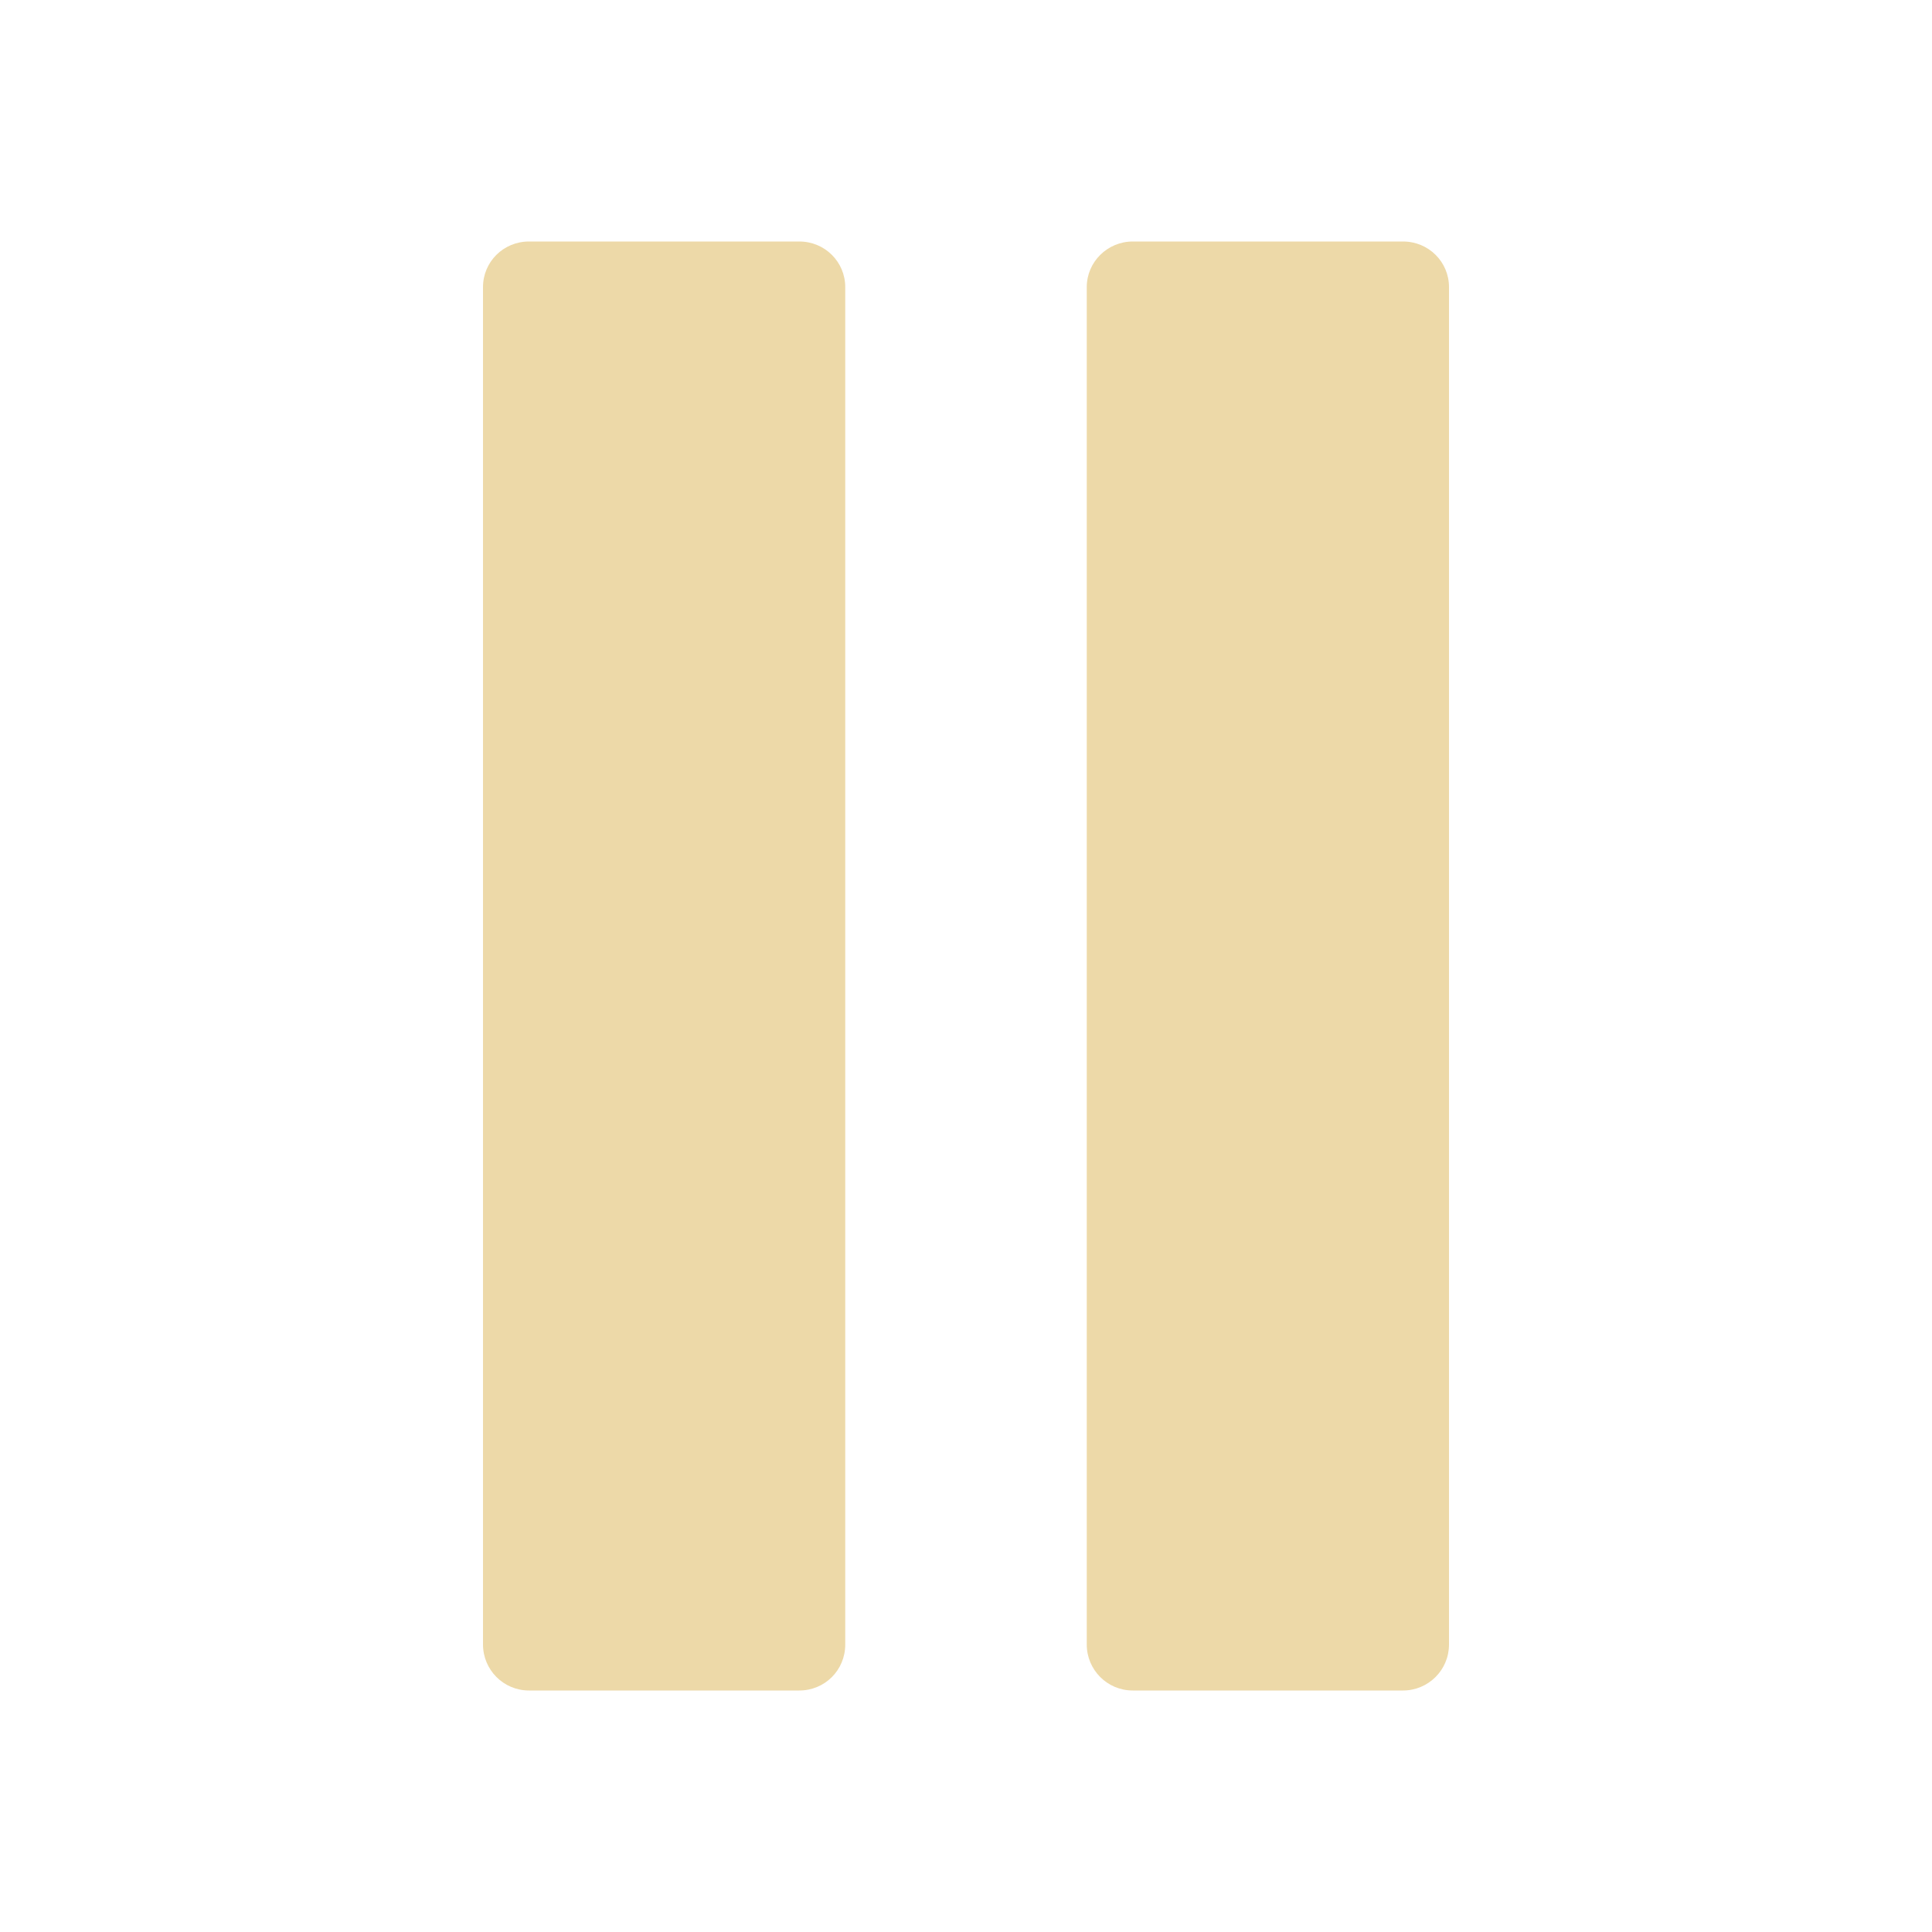
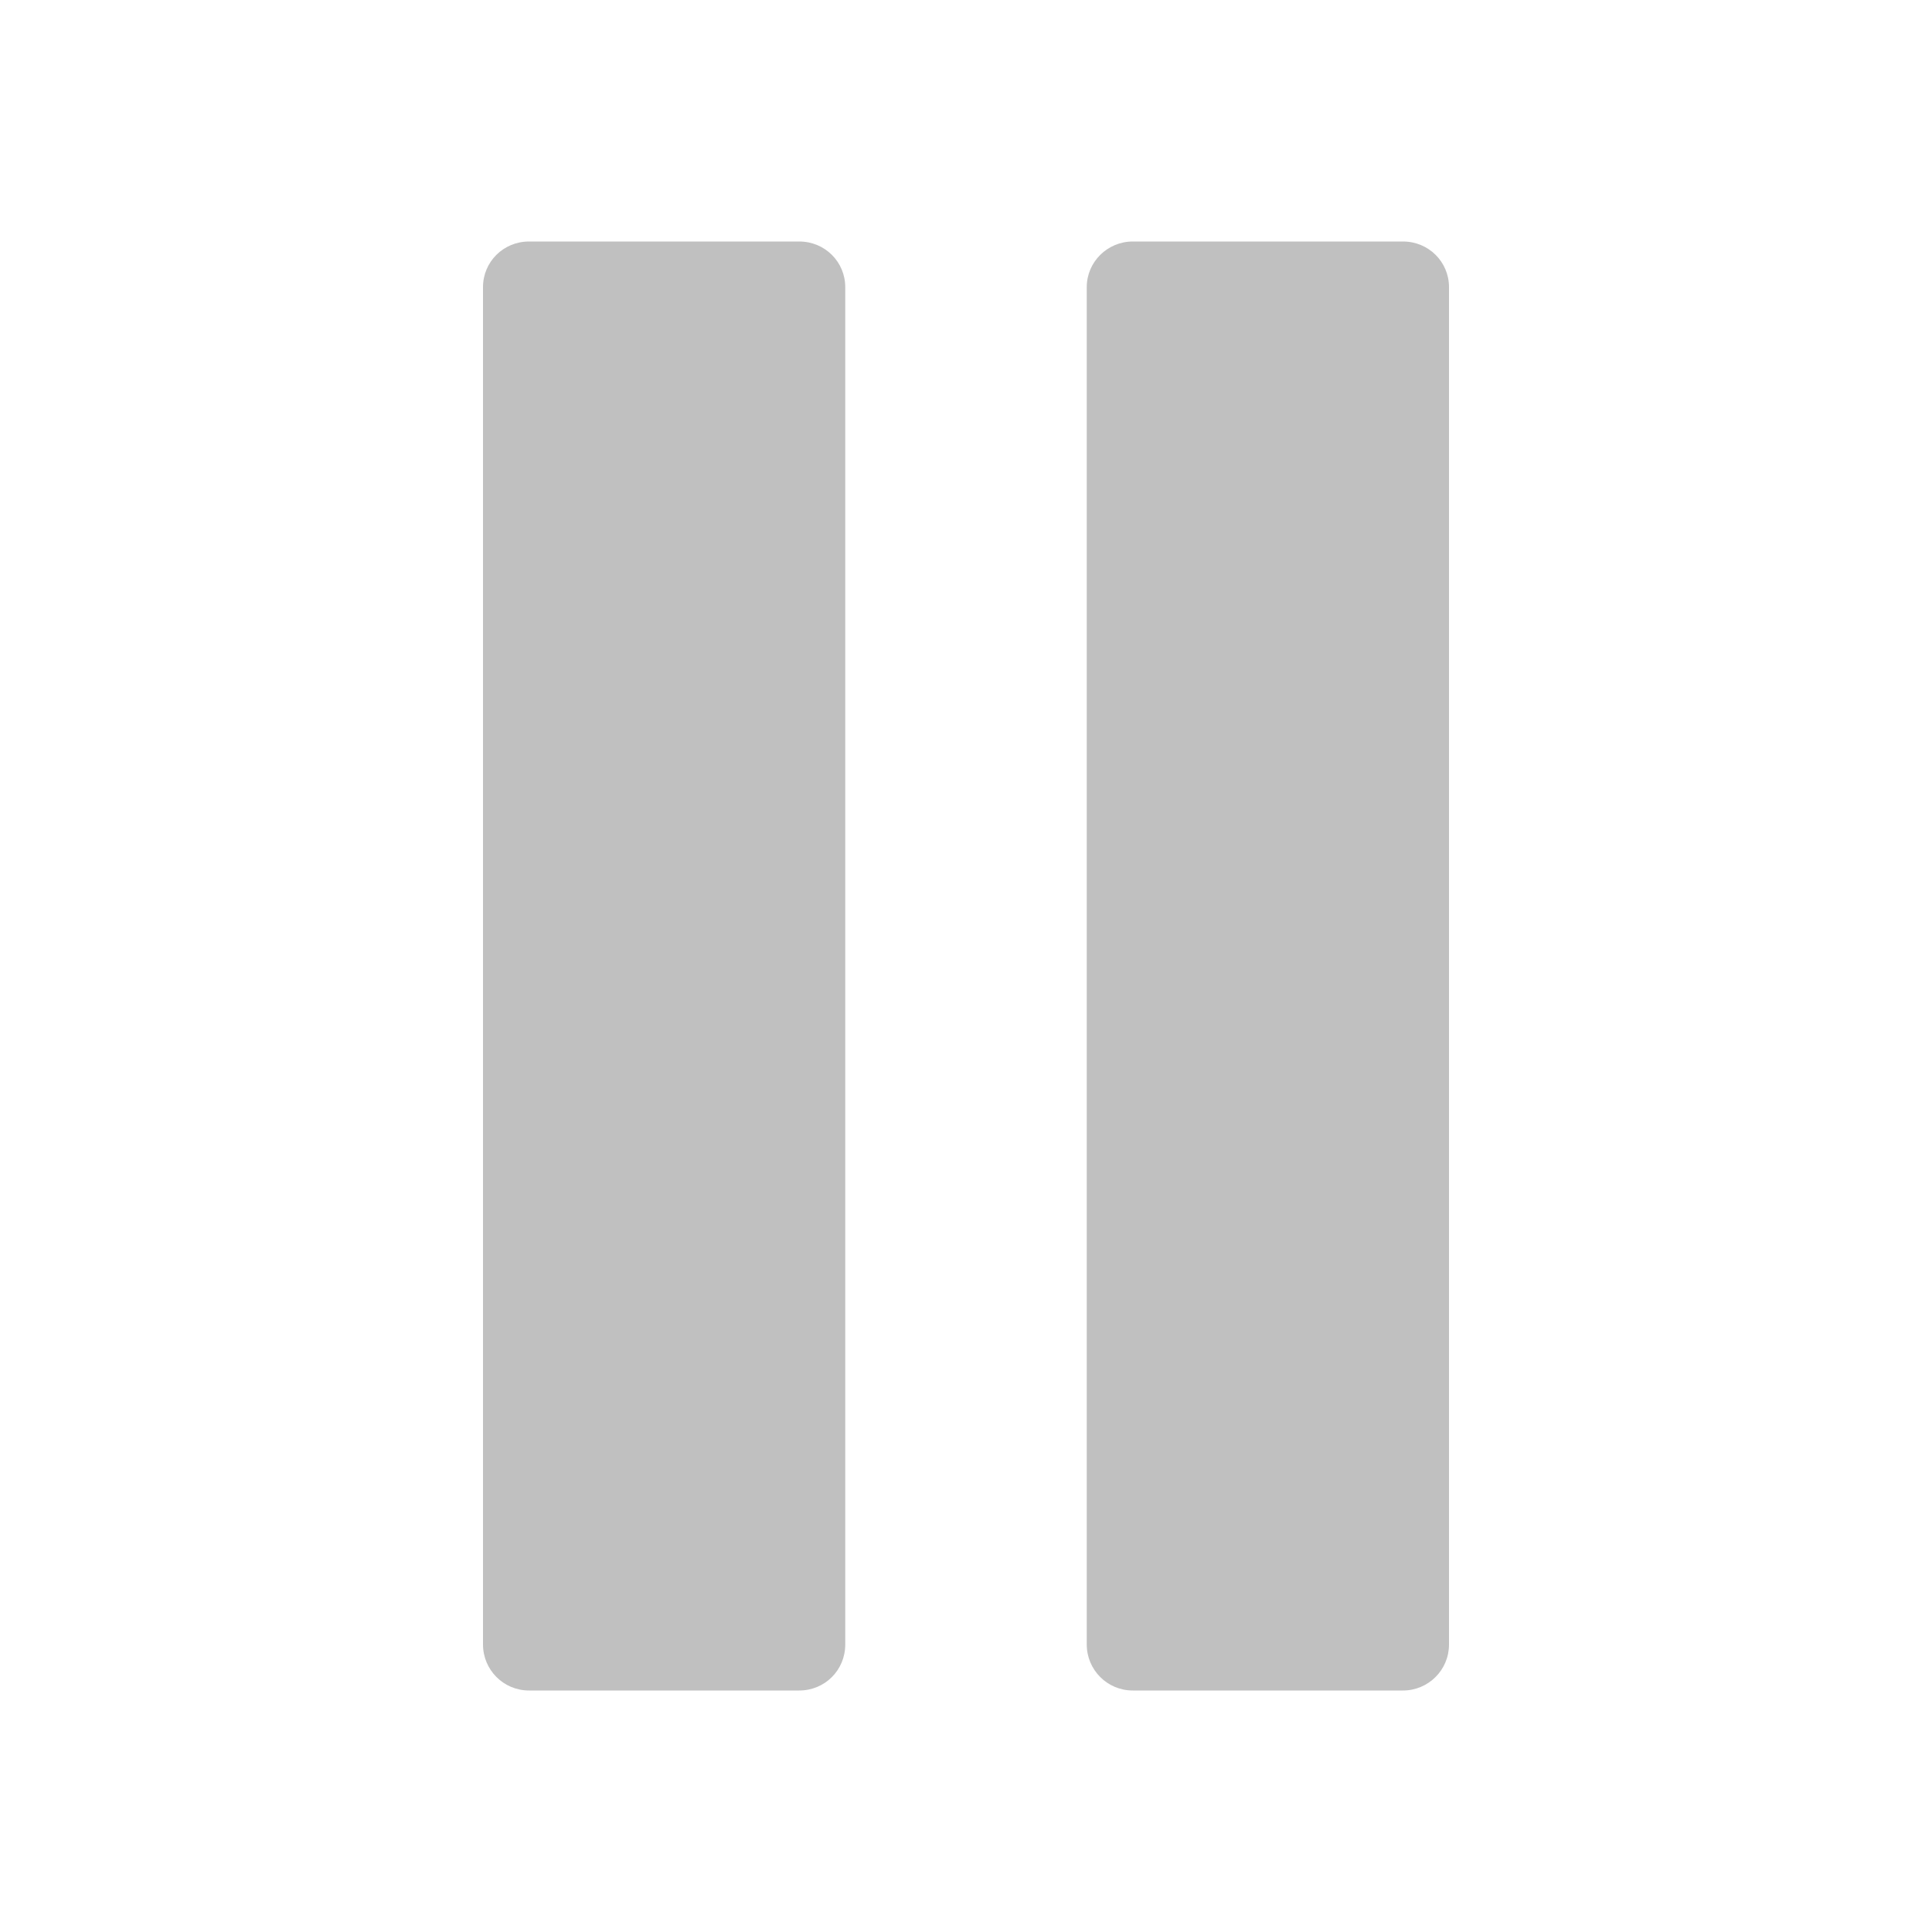
- <svg xmlns="http://www.w3.org/2000/svg" fill="#EDD9A8" height="36px" id="Layer_1" style="enable-background:new 0 0 512 512;" version="1.1" viewBox="0 0 512 512" width="36px" xml:space="preserve">
+ <svg xmlns="http://www.w3.org/2000/svg" fill="#C0C0C0" height="32px" id="Layer_1" style="enable-background:new 0 0 512 512;" version="1.1" viewBox="0 0 512 512" width="32px" xml:space="preserve">
  <g>
    <path d="M224,435.8V76.1c0-6.7-5.4-12.1-12.2-12.1h-71.6c-6.8,0-12.2,5.4-12.2,12.1v359.7c0,6.7,5.4,12.2,12.2,12.2h71.6   C218.6,448,224,442.6,224,435.8z" />
    <path d="M371.8,64h-71.6c-6.7,0-12.2,5.4-12.2,12.1v359.7c0,6.7,5.4,12.2,12.2,12.2h71.6c6.7,0,12.2-5.4,12.2-12.2V76.1   C384,69.4,378.6,64,371.8,64z" />
  </g>
</svg>
